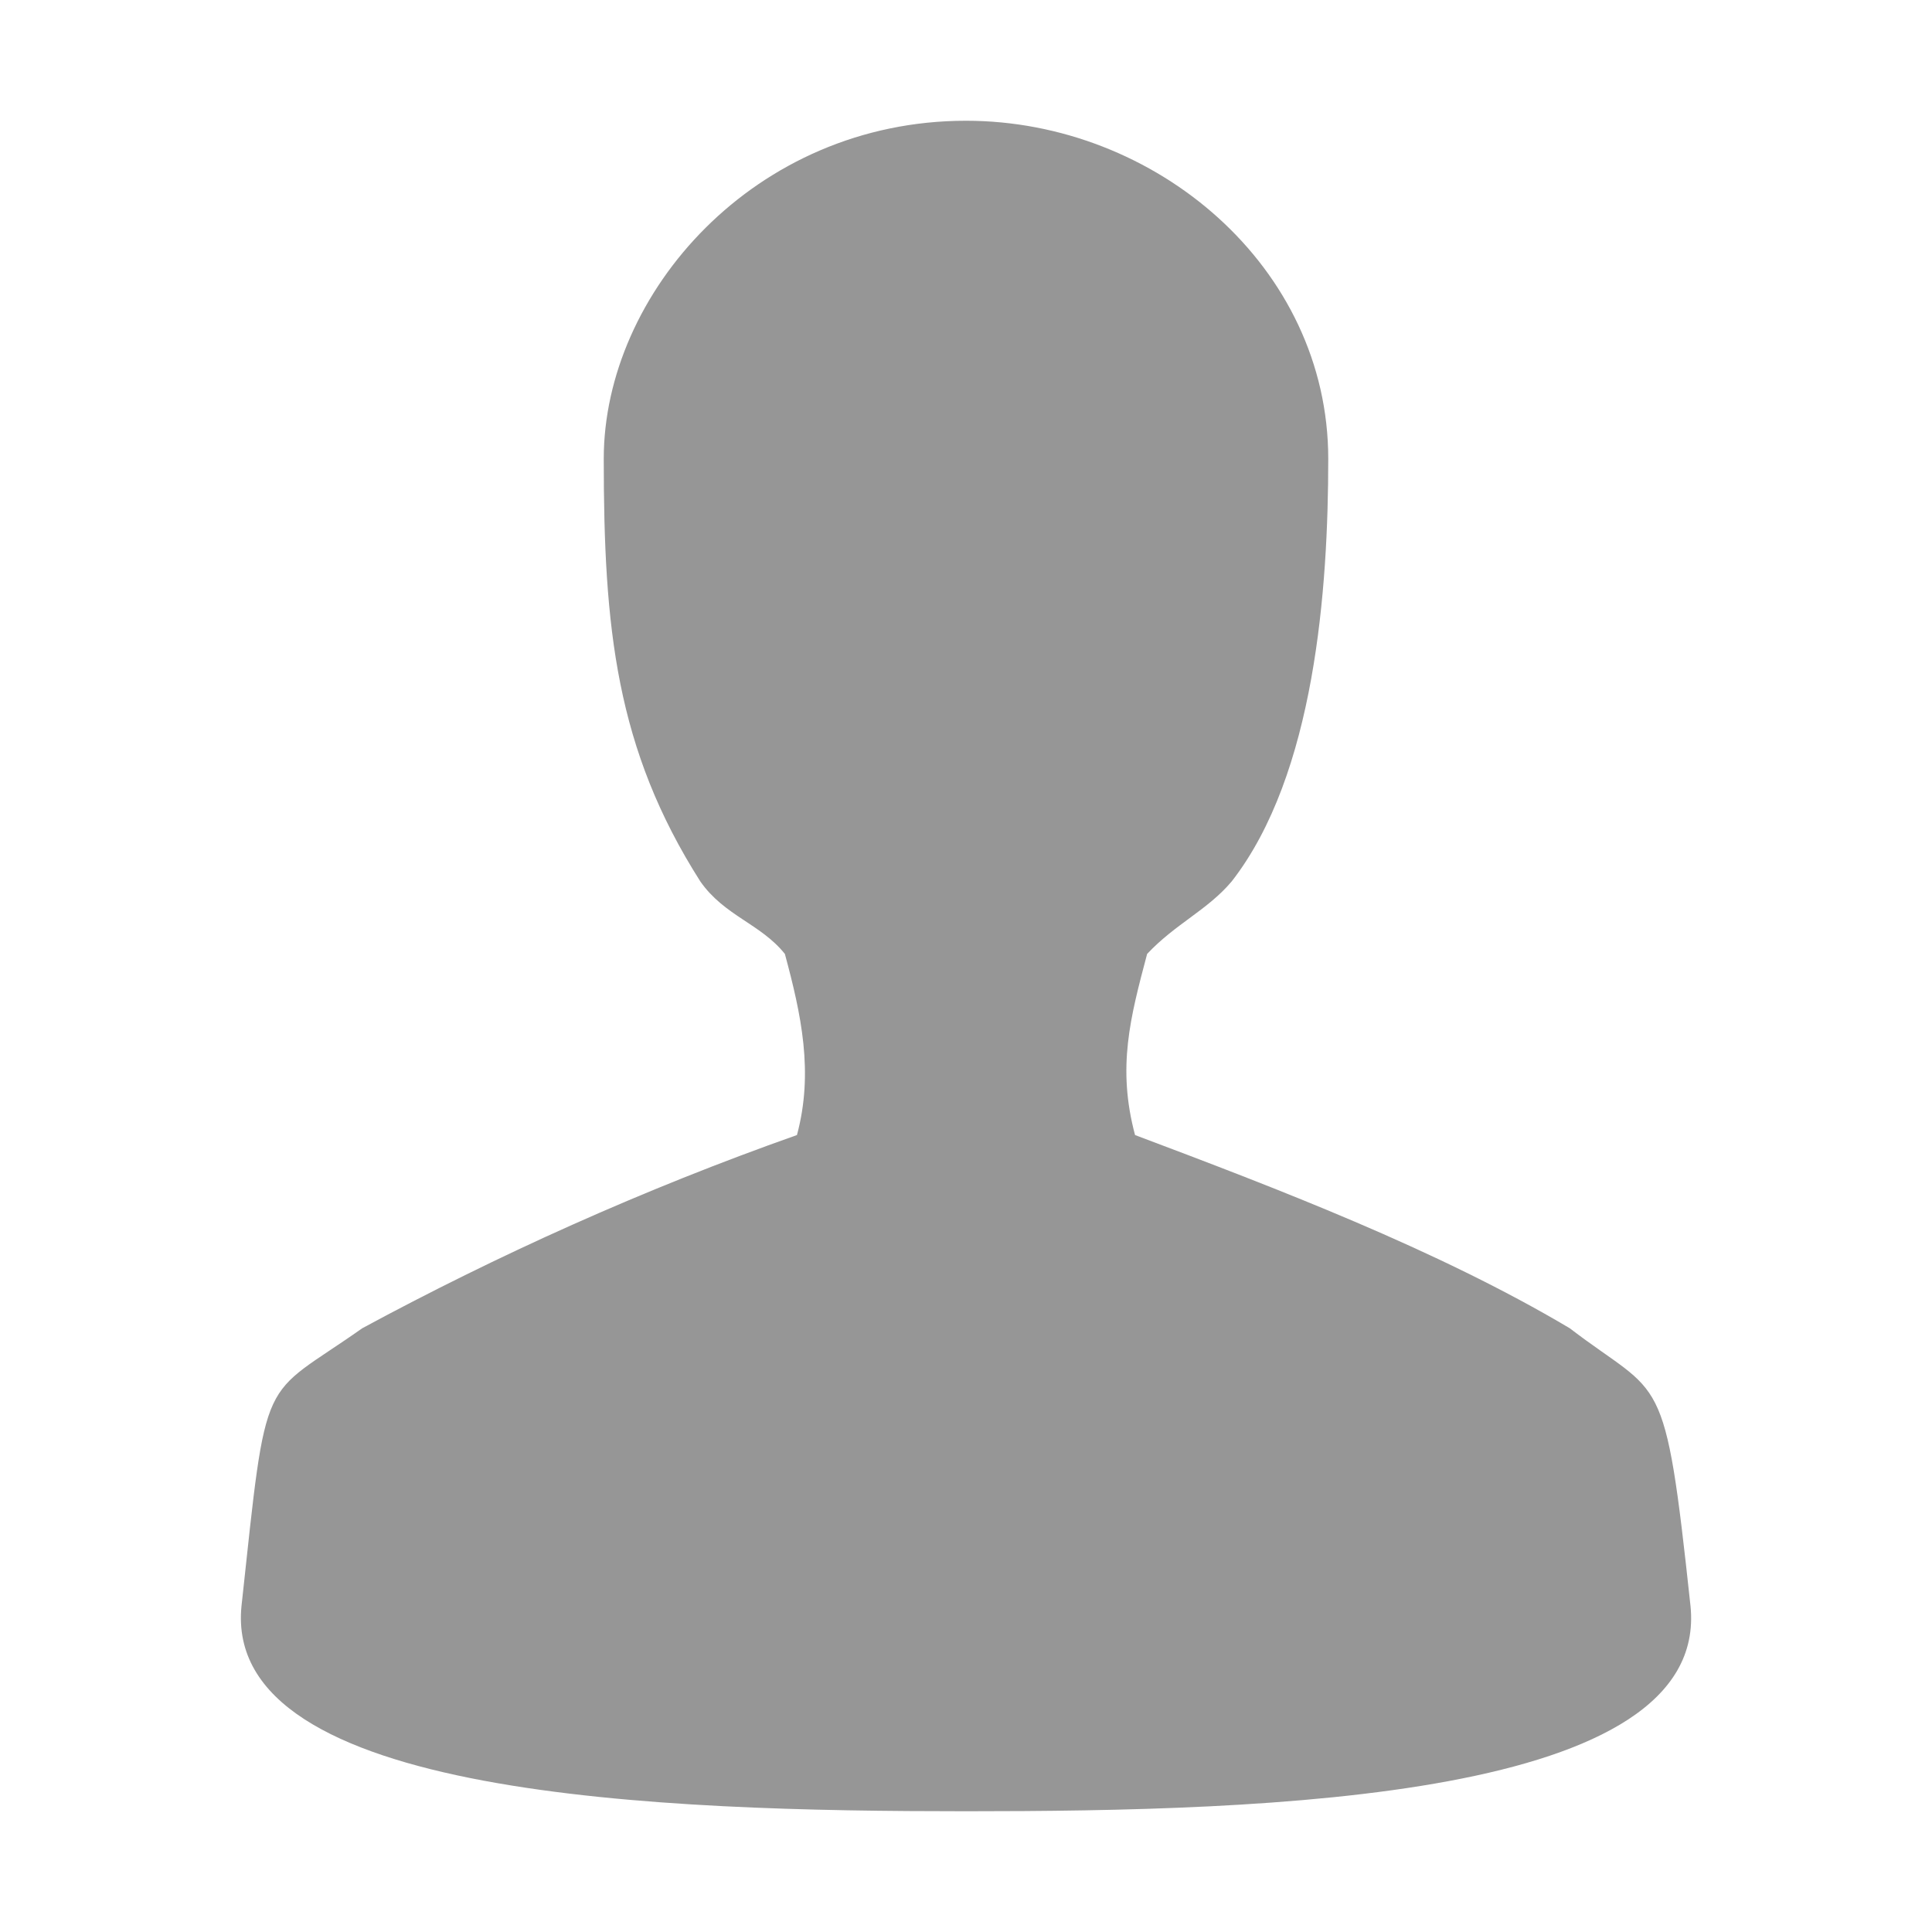
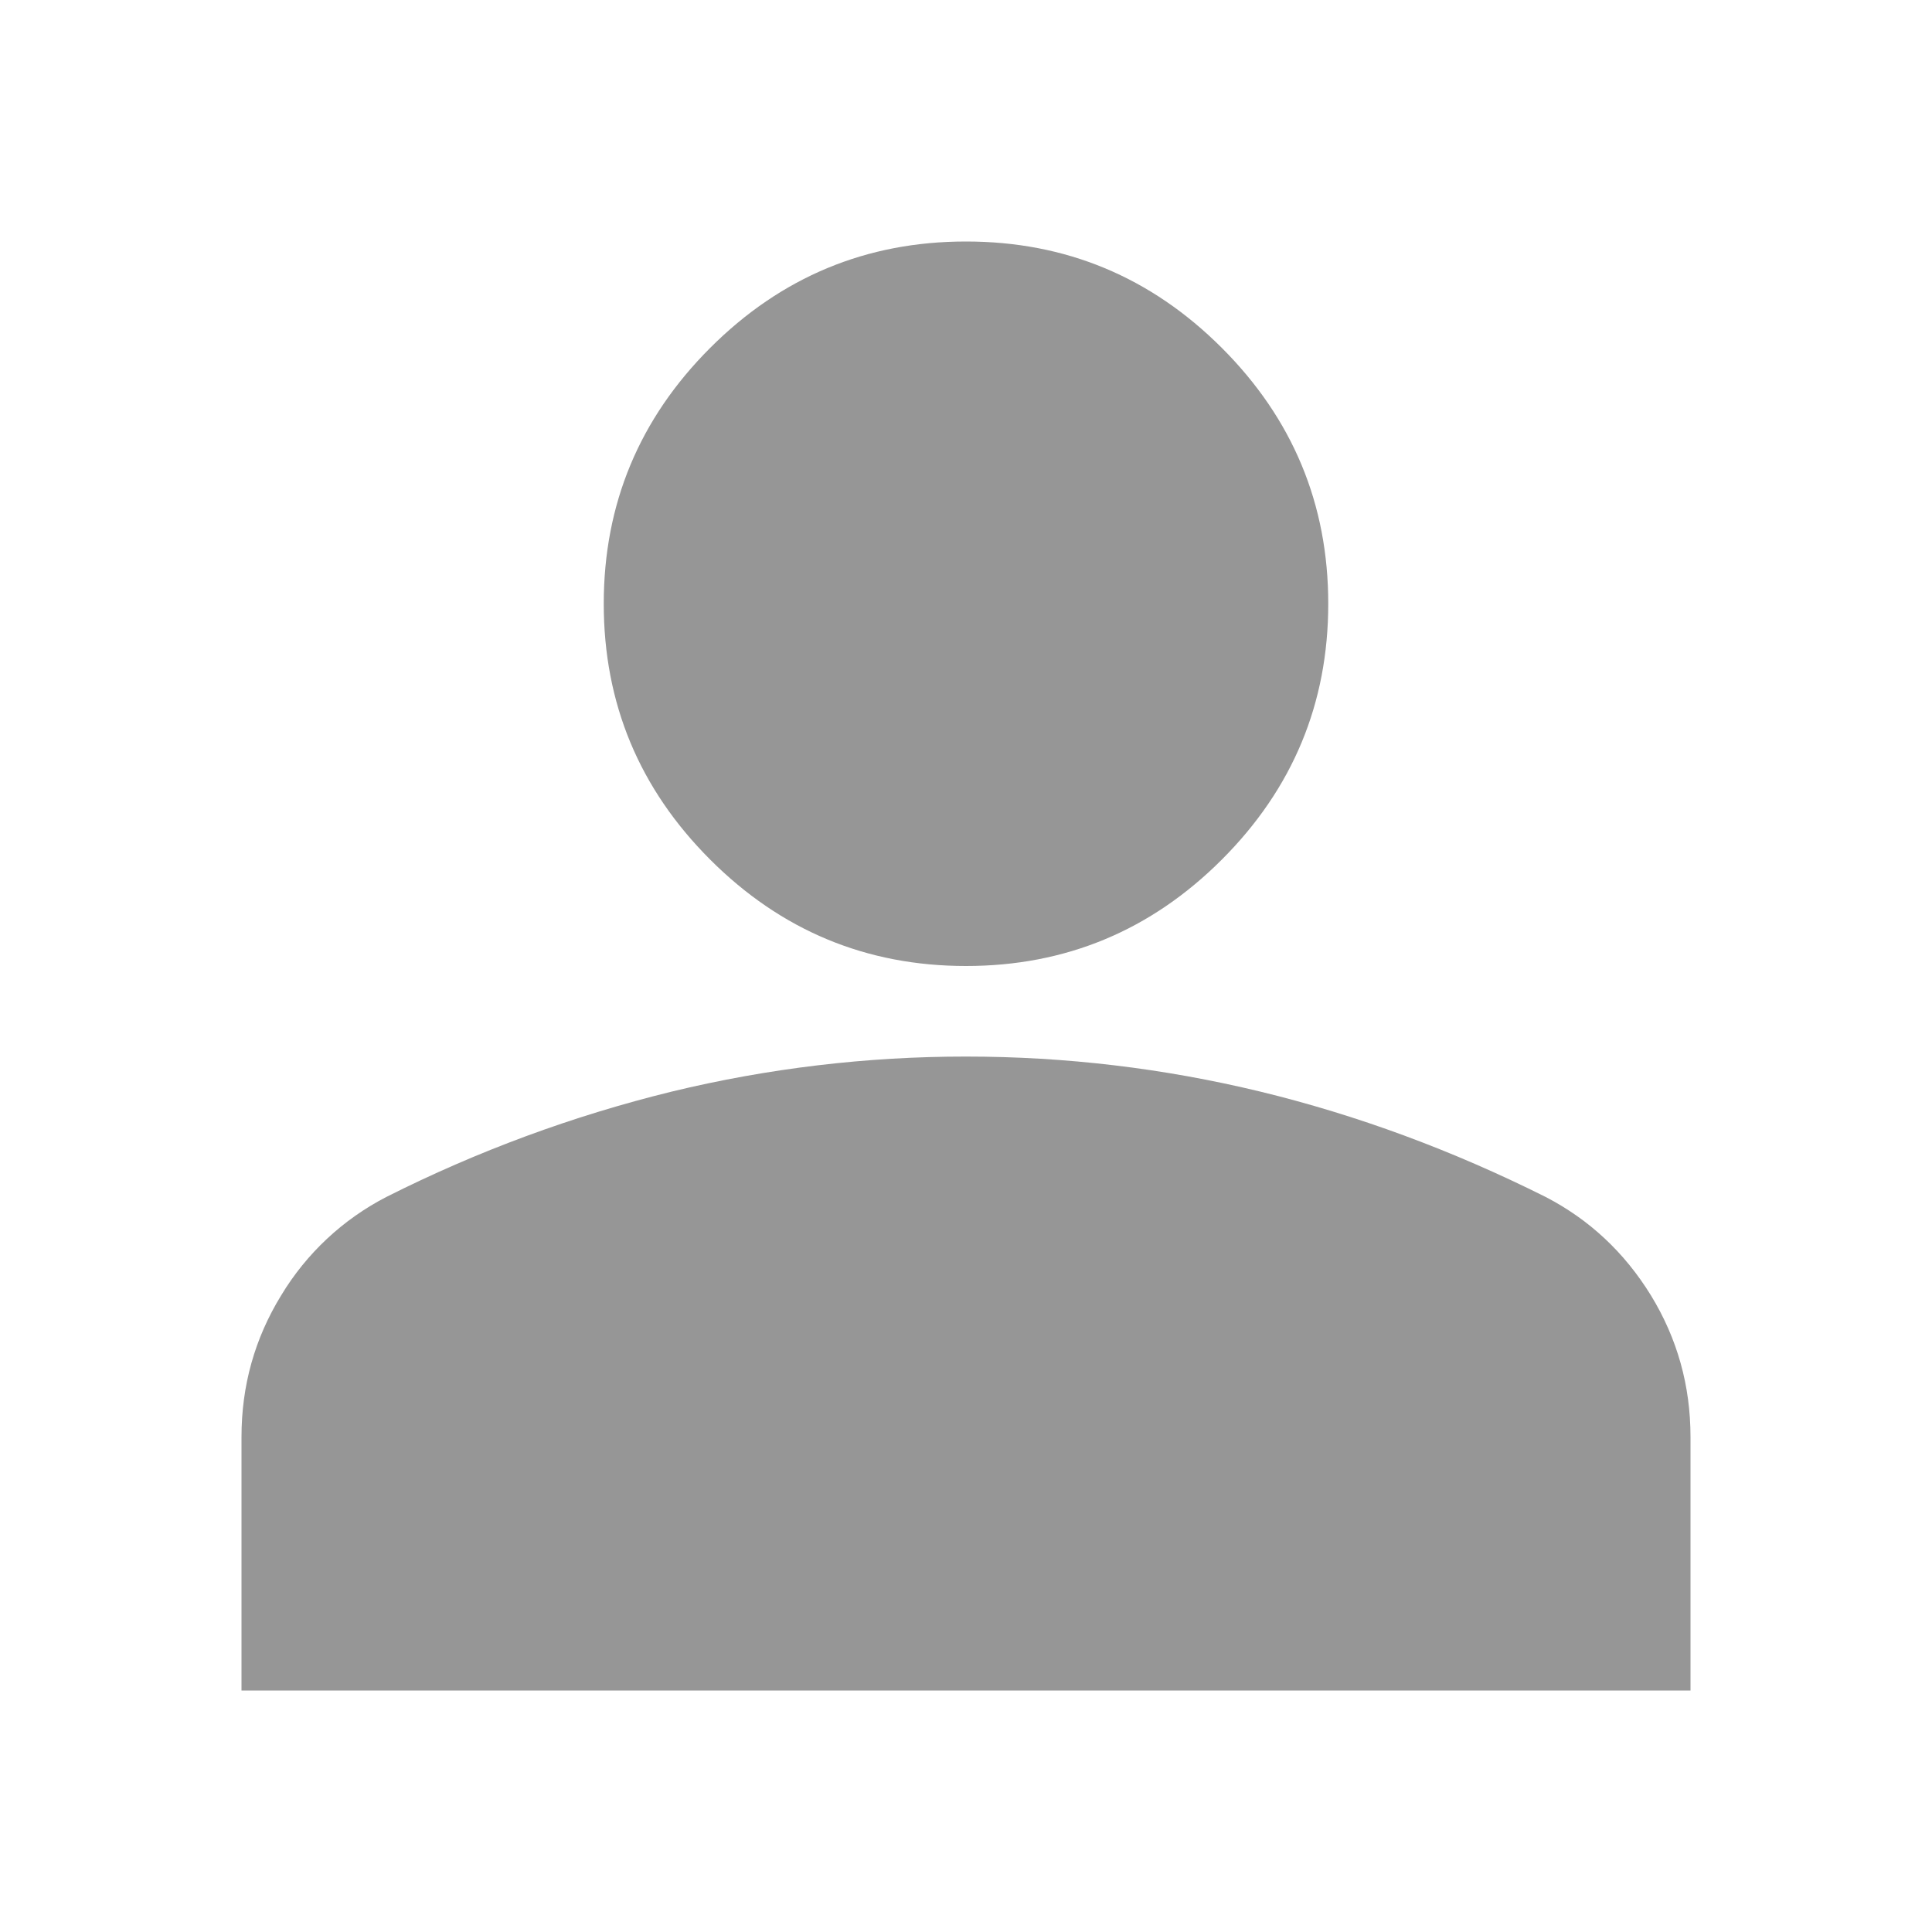
- <svg xmlns="http://www.w3.org/2000/svg" width="16" height="16" version="1.1" viewBox="0 0 16 16">
-   <path d="m5 3.8c0 1.4 0.1 2.4 0.8 3.5 0.2 0.286 0.5 0.35 0.7 0.6 0.135 0.5 0.24 0.98 0.1 1.5-1.275 0.45-2.49 1-3.6 1.6-0.85 0.6-0.785 0.31-1 2.3-0.16 1.59 3.5 1.7 6 1.7s6.163-0.1 6-1.7c-0.215-2-0.23-1.71-1-2.3-1.1-0.654-2.45-1.167-3.6-1.6-0.15-0.56-0.04-0.973 0.1-1.5 0.235-0.25 0.5-0.363 0.7-0.6 0.69-0.885 0.8-2.425 0.8-3.5 0-1.59-1.43-2.8-3-2.8-1.75 0-3 1.43-3 2.8z" fill="#969696" />
+ <svg xmlns="http://www.w3.org/2000/svg" viewBox="0 0 16 16" height="16" width="16" xml:space="preserve" style="fill-rule:evenodd;clip-rule:evenodd;stroke-linejoin:round;stroke-miterlimit:2">
+   <path d="M12 12c-1.1 0-2.042-.392-2.825-1.175C8.392 10.042 8 9.1 8 8s.392-2.042 1.175-2.825C9.958 4.392 10.9 4 12 4s2.042.392 2.825 1.175C15.608 5.958 16 6.9 16 8s-.392 2.042-1.175 2.825C14.042 11.608 13.1 12 12 12Zm-8 8v-2.8c0-.567.146-1.087.438-1.563A2.918 2.918 0 0 1 5.6 14.55a14.853 14.853 0 0 1 3.15-1.163A13.778 13.778 0 0 1 12 13c1.1 0 2.183.129 3.25.387 1.067.259 2.117.646 3.15 1.163.483.25.871.613 1.163 1.087.291.476.437.996.437 1.563V20H4Z" style="fill:#969696;fill-rule:nonzero" transform="matrix(.75 0 0 .75 -1 -1)" />
</svg>
